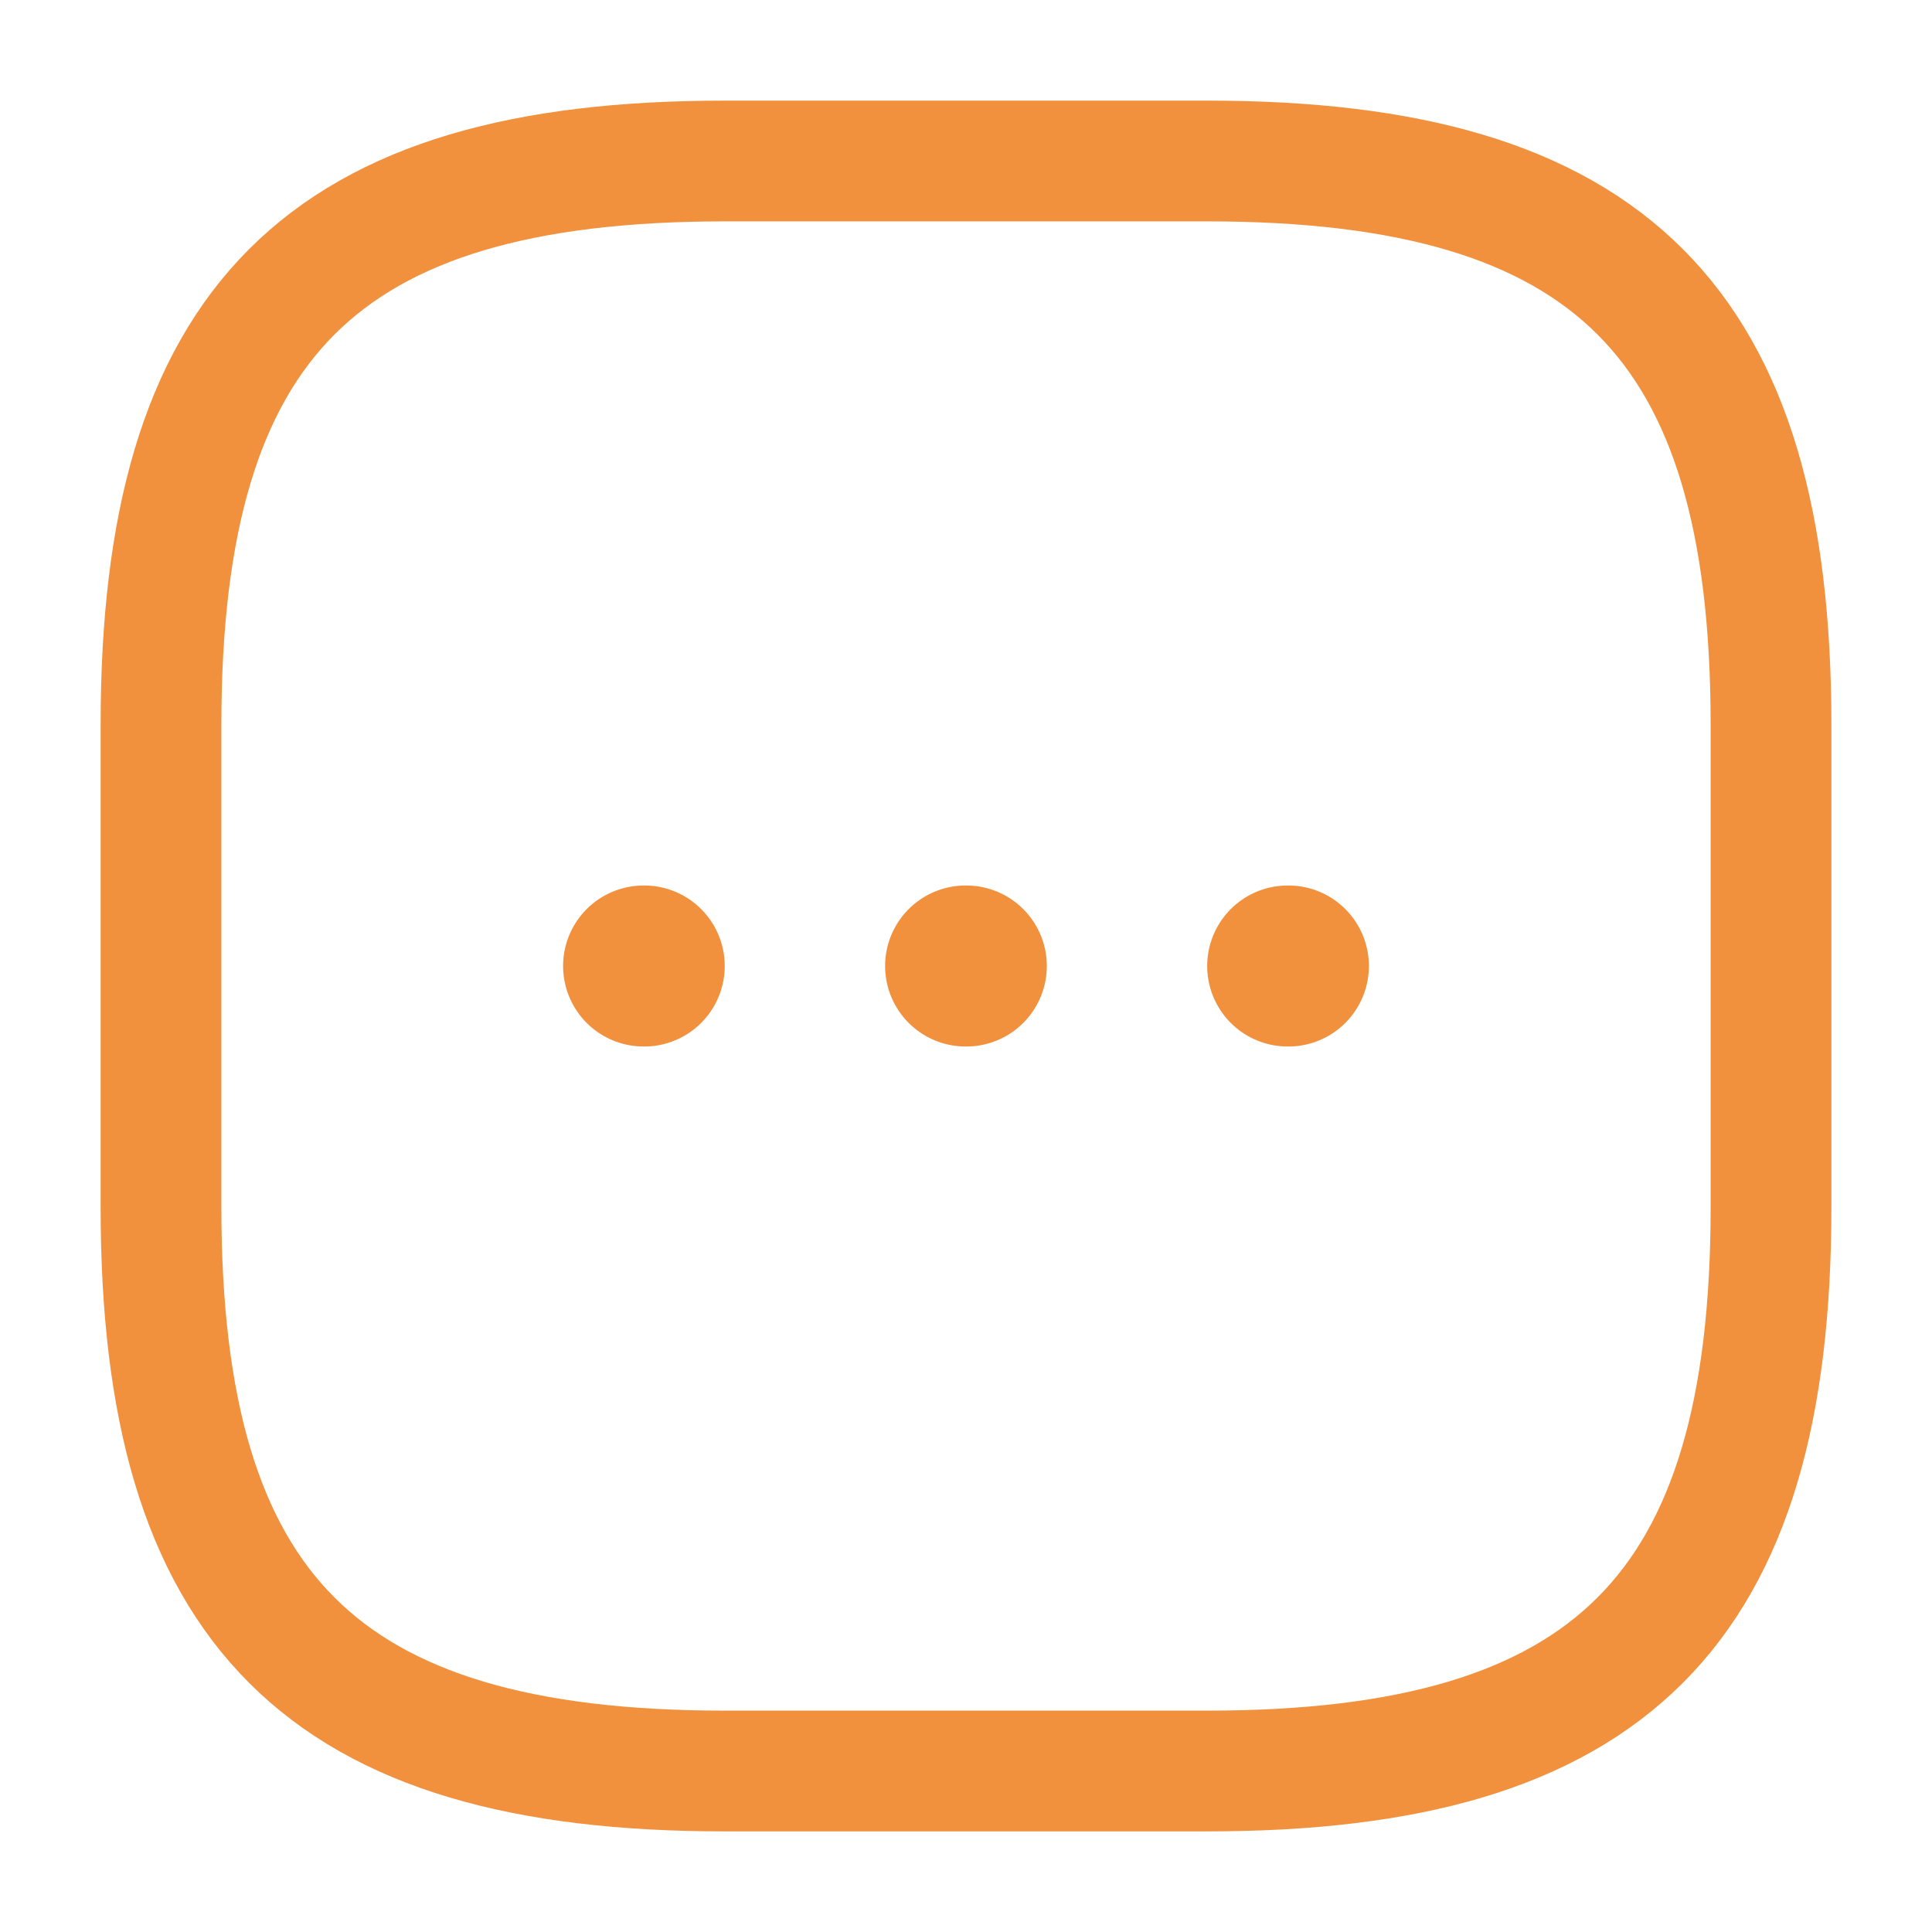
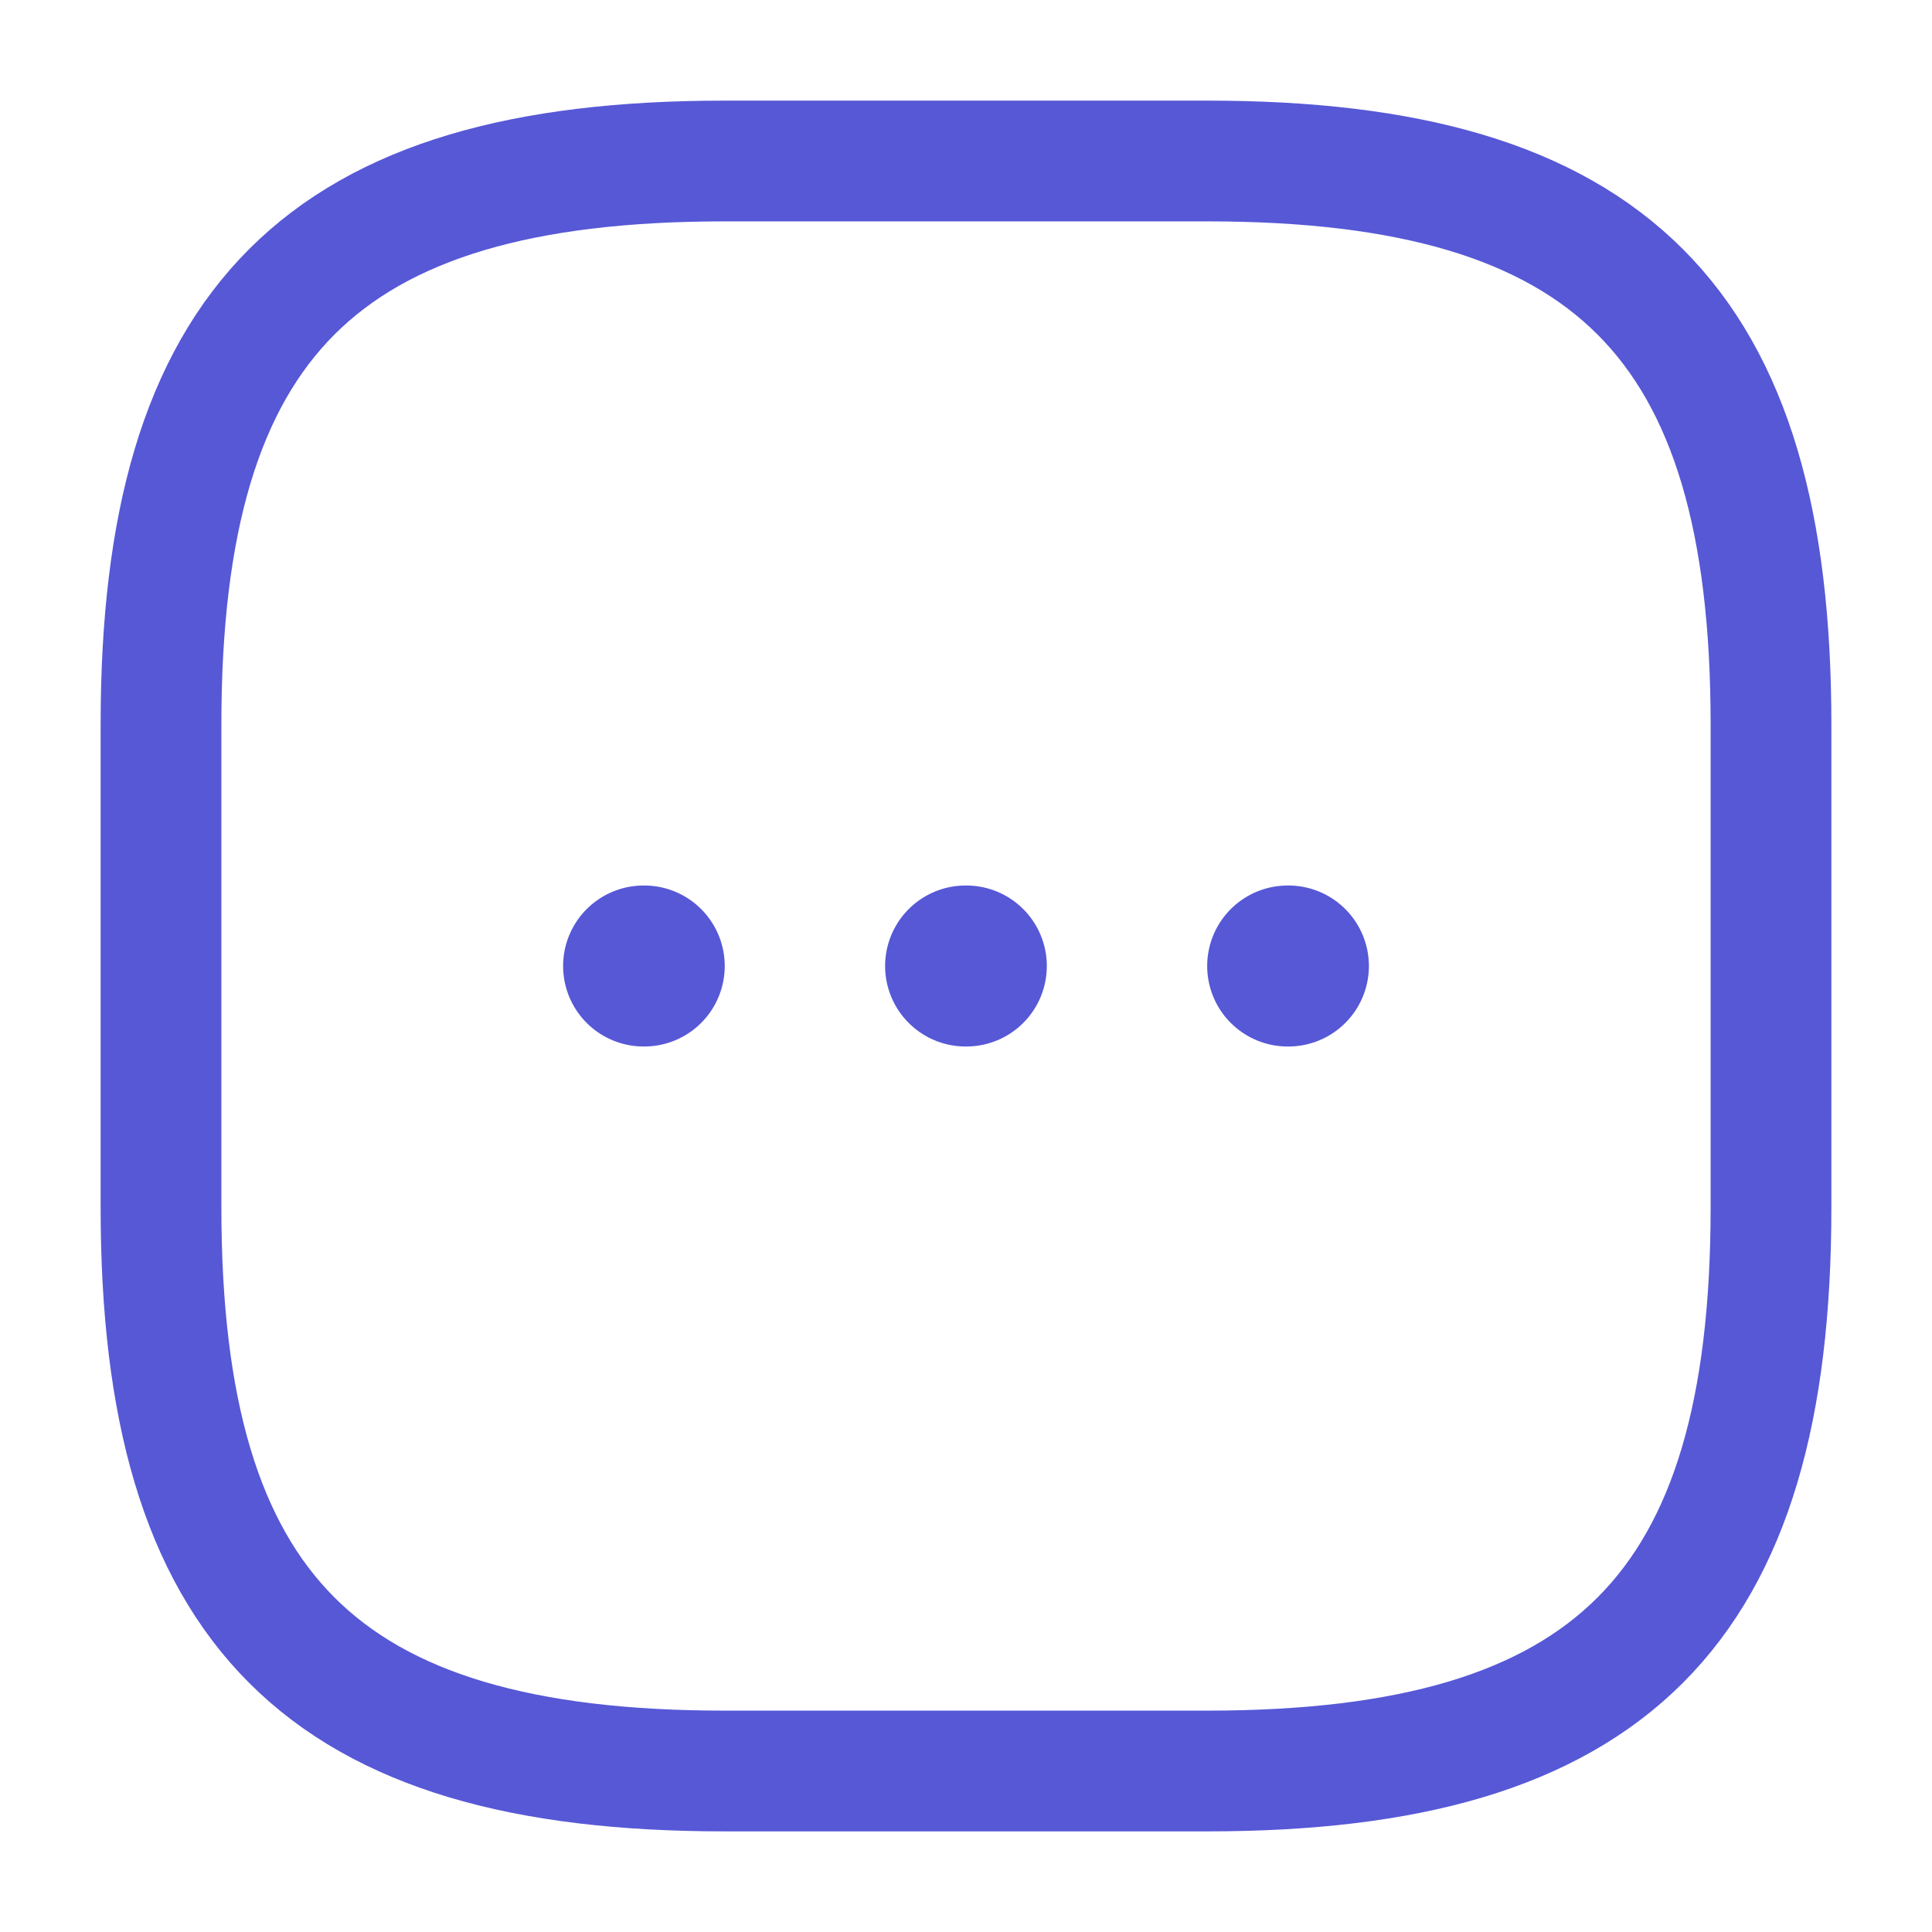
<svg xmlns="http://www.w3.org/2000/svg" width="24" height="24" viewBox="0 0 24 24" fill="none">
-   <path d="M9 22H15C20 22 22 20 22 15V9C22 4 20 2 15 2H9C4 2 2 4 2 9V15C2 20 4 22 9 22Z" stroke="#f1913d" stroke-width="1.5" stroke-linecap="round" stroke-linejoin="round" />
-   <path d="M15.996 12H16.005" stroke="#f1913d" stroke-width="2" stroke-linecap="round" stroke-linejoin="round" />
-   <path d="M11.995 12H12.004" stroke="#f1913d" stroke-width="2" stroke-linecap="round" stroke-linejoin="round" />
-   <path d="M7.995 12H8.003" stroke="#f1913d" stroke-width="2" stroke-linecap="round" stroke-linejoin="round" />
+   <path d="M9 22H15C20 22 22 20 22 15V9C22 4 20 2 15 2H9C4 2 2 4 2 9V15C2 20 4 22 9 22Z" stroke="#5758d6" stroke-width="1.5" stroke-linecap="round" stroke-linejoin="round" />
+   <path d="M15.996 12H16.005" stroke="#5758d6" stroke-width="2" stroke-linecap="round" stroke-linejoin="round" />
+   <path d="M11.995 12H12.004" stroke="#5758d6" stroke-width="2" stroke-linecap="round" stroke-linejoin="round" />
+   <path d="M7.995 12H8.003" stroke="#5758d6" stroke-width="2" stroke-linecap="round" stroke-linejoin="round" />
</svg>
